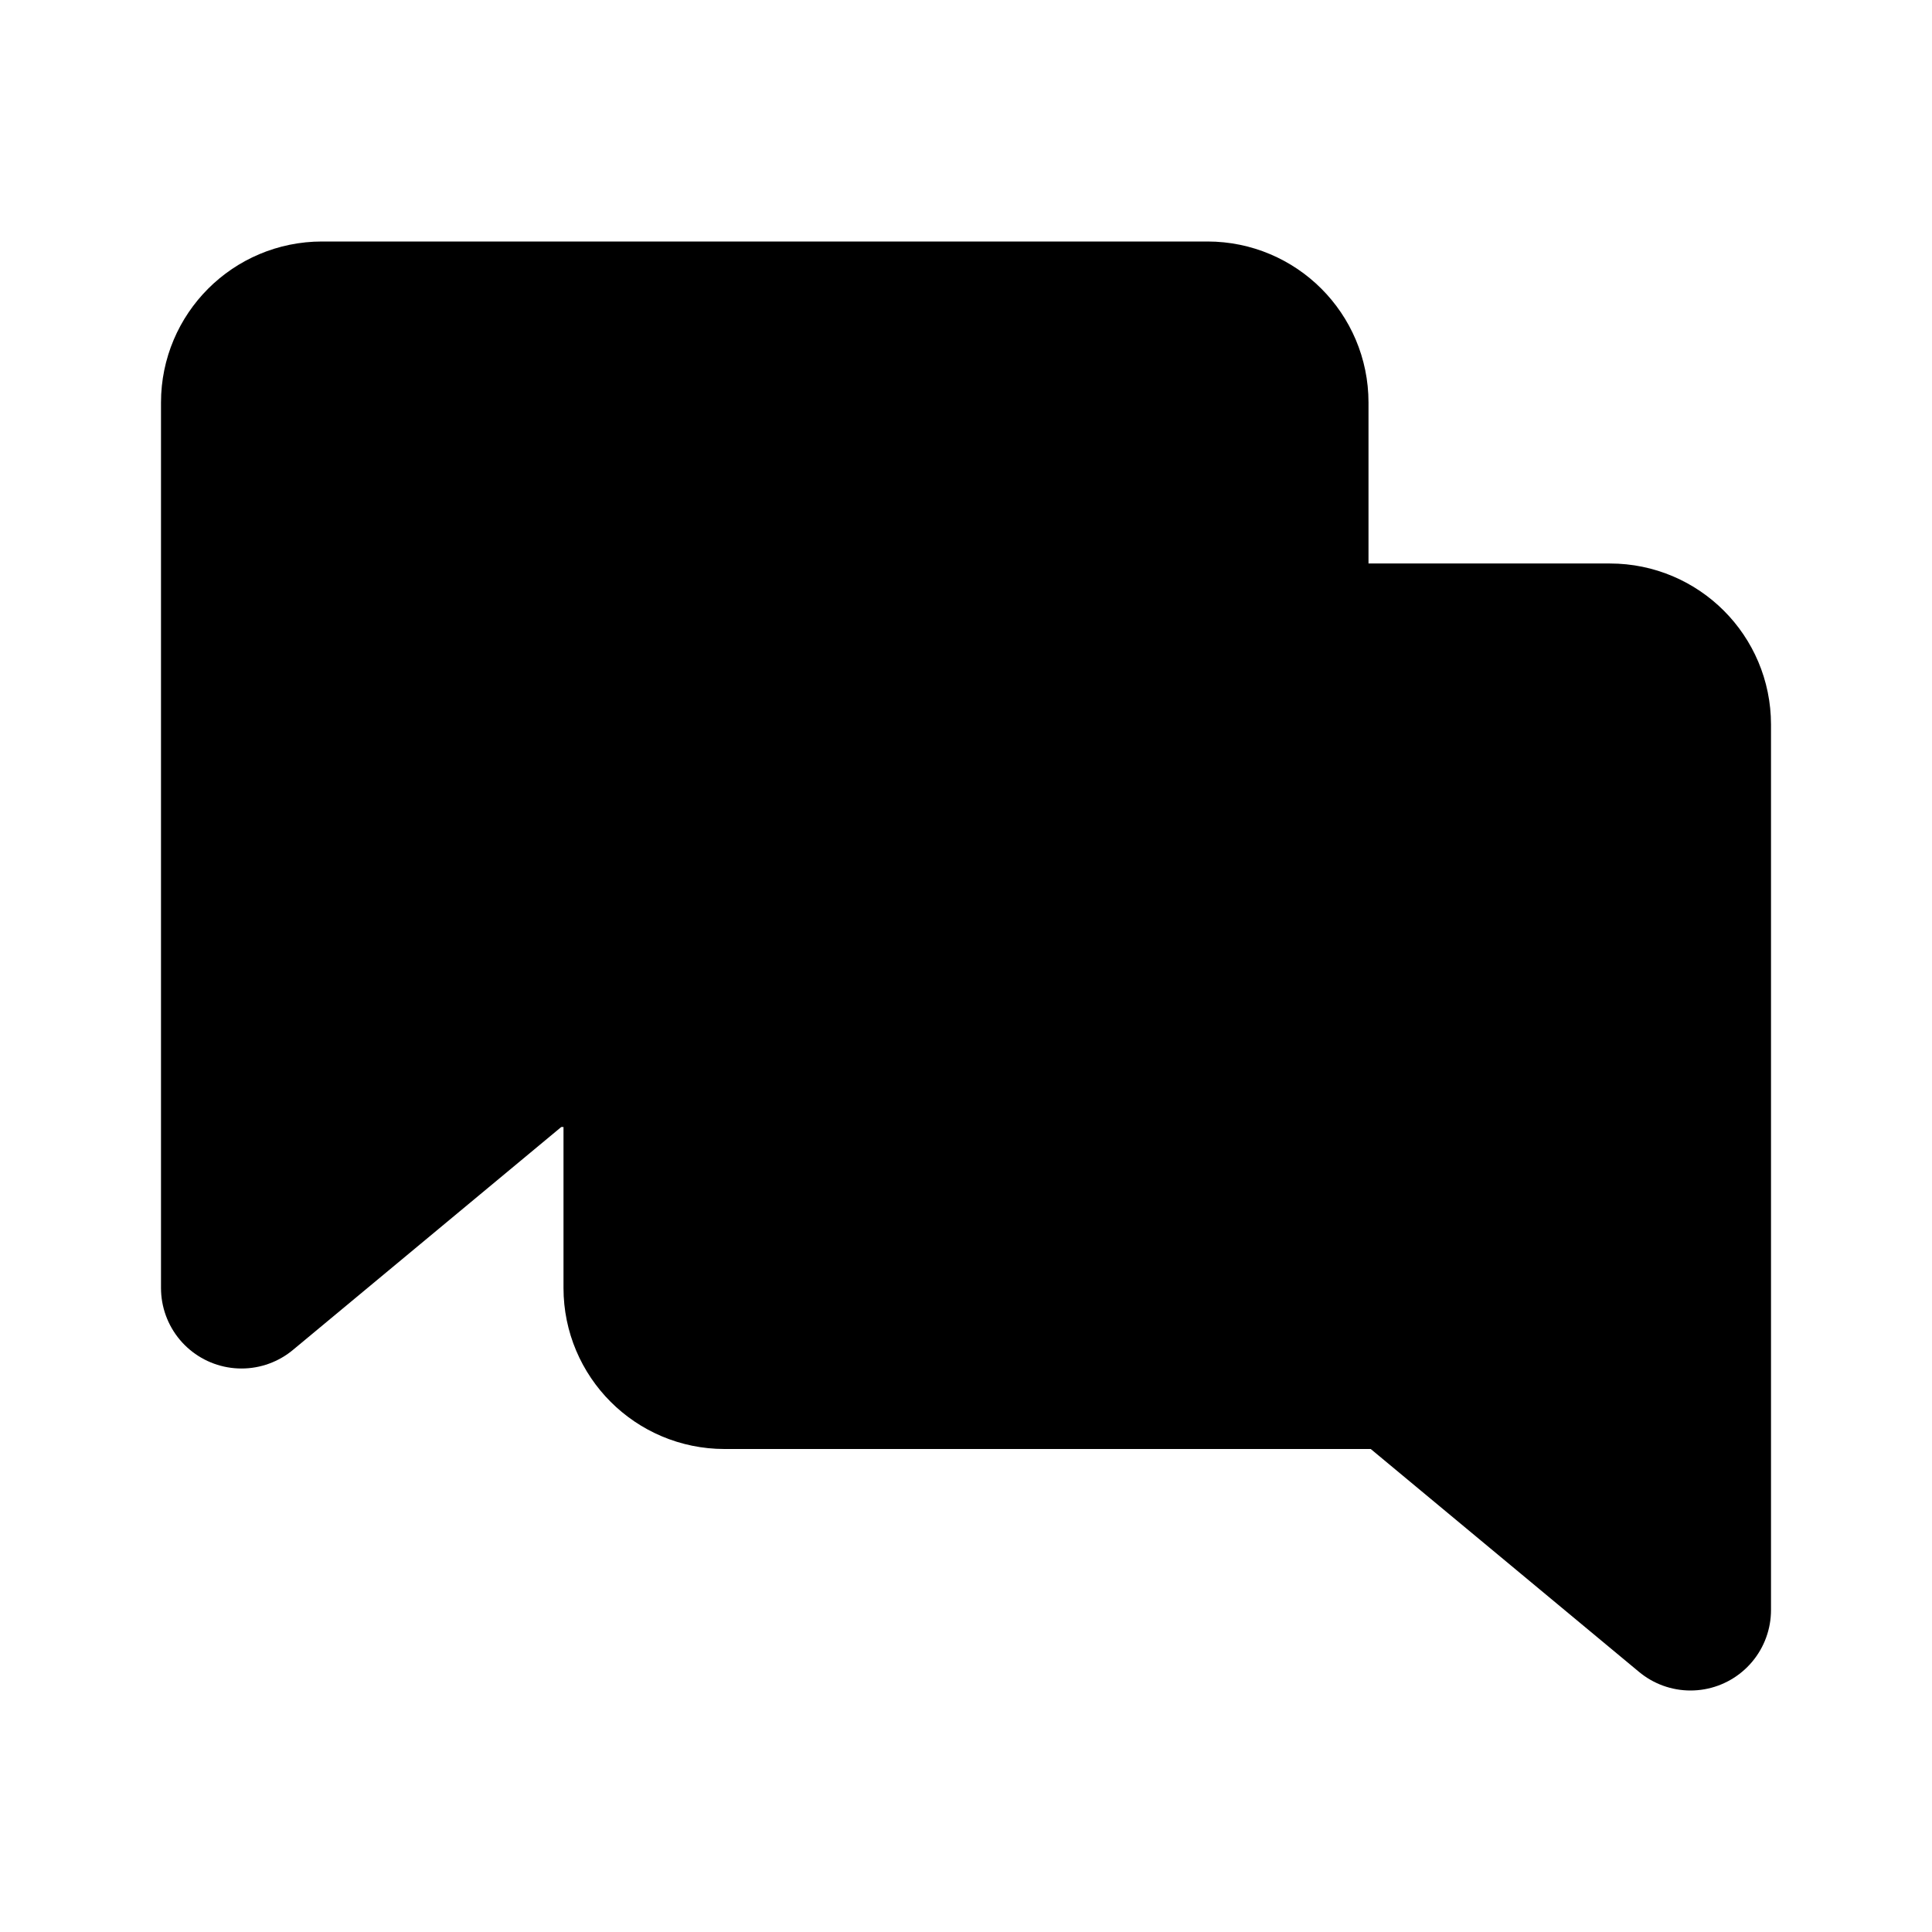
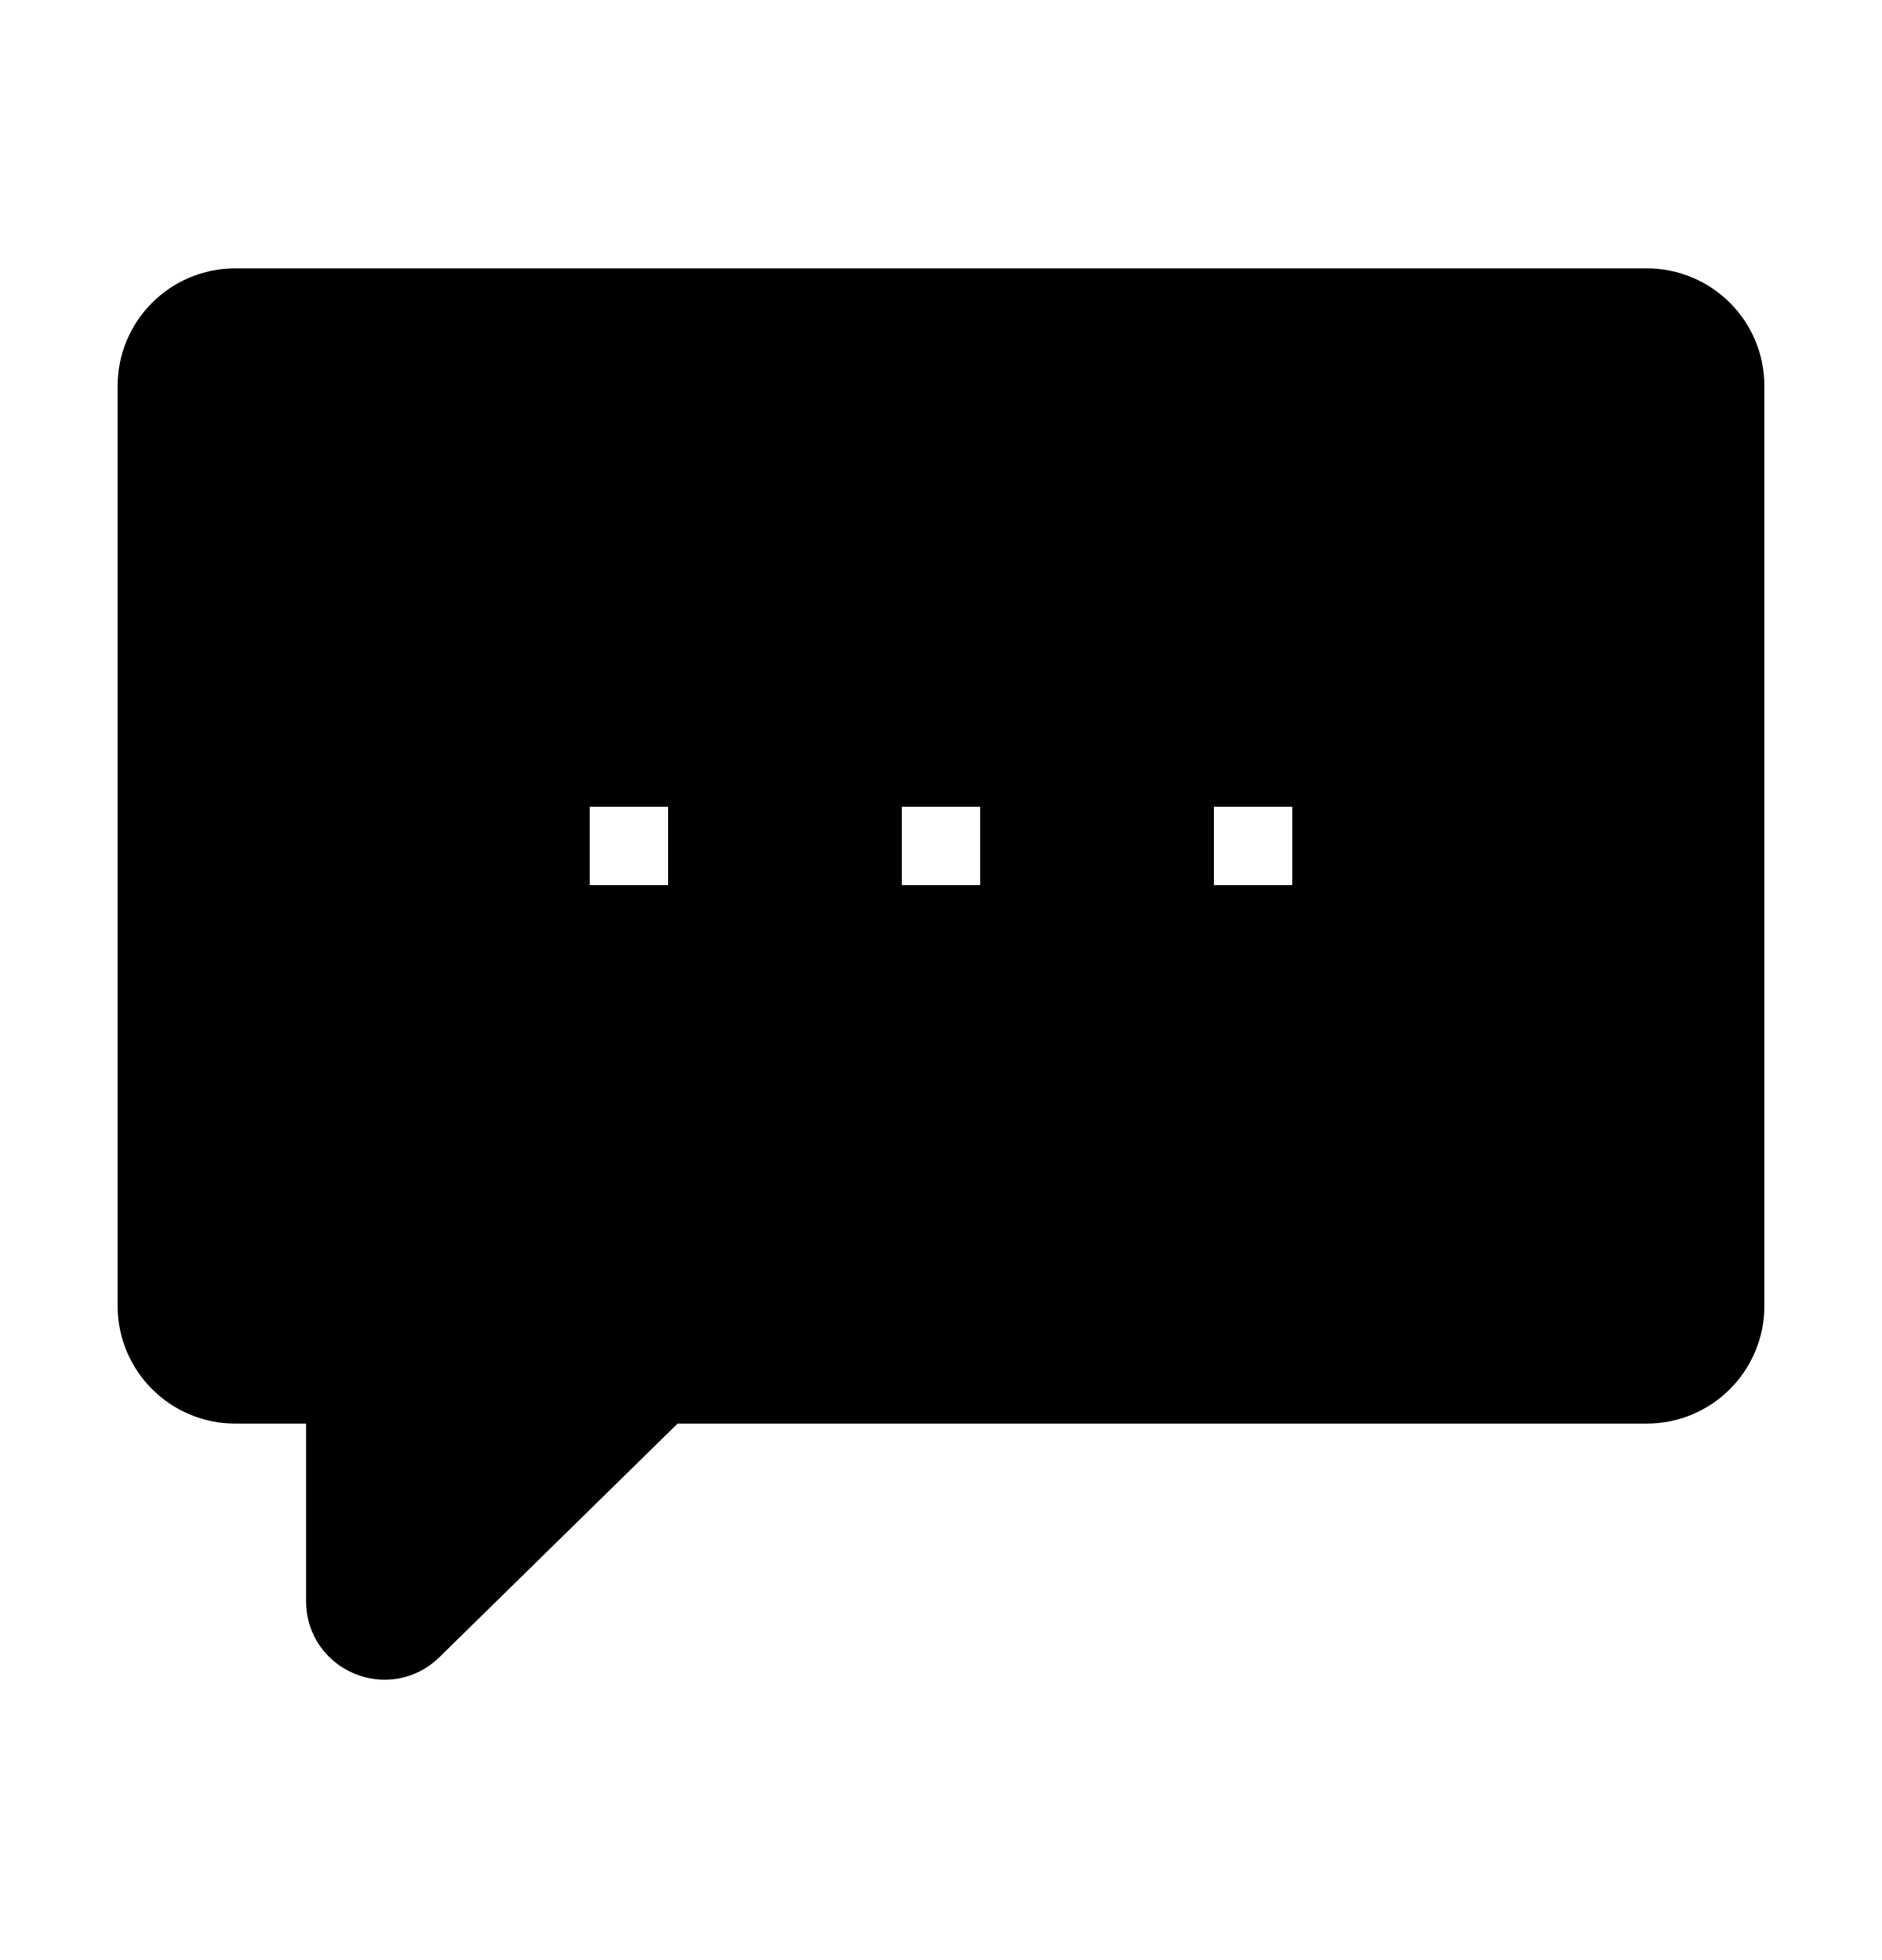
- <svg xmlns="http://www.w3.org/2000/svg" viewBox="0 0 24 24" stroke="currentColor" fill="currentColor">
-   <path d="M16 8H20C20.552 8 21 8.448 21 9V20L17.667 17.231C17.487 17.082 17.261 17 17.028 17H9C8.448 17 8 16.552 8 16V13" stroke="currentColor" stroke-width="2" stroke-linecap="round" stroke-linejoin="round" />
-   <path d="M15 4H4C3.448 4 3 4.448 3 5V16L6.333 13.231C6.513 13.082 6.739 13 6.972 13H15C15.552 13 16 12.552 16 12V5C16 4.448 15.552 4 15 4Z" stroke="currentColor" stroke-width="2" stroke-linecap="round" stroke-linejoin="round" />
+ <svg xmlns="http://www.w3.org/2000/svg" width="24" height="25" viewBox="0 0 24 25" fill="currentColor" stroke="currentColor">
+   <path fill-rule="evenodd" clip-rule="evenodd" d="M2 4.923C2 4.37 2.448 3.923 3 3.923H21C21.552 3.923 22 4.37 22 4.923V16.658C22 17.21 21.552 17.658 21 17.658H8.437L7.403 18.672L5.253 20.781C4.937 21.092 4.403 20.867 4.403 20.424V17.658H3C2.448 17.658 2 17.21 2 16.658V4.923ZM7.02 10.29C7.02 10.014 7.243 9.79 7.52 9.79H8.52C8.796 9.79 9.02 10.014 9.02 10.29V11.29C9.02 11.566 8.796 11.79 8.52 11.79H7.52C7.243 11.79 7.02 11.566 7.02 11.29V10.29ZM11 10.29C11 10.014 11.224 9.79 11.5 9.79H12.5C12.776 9.79 13 10.014 13 10.29V11.29C13 11.566 12.776 11.79 12.5 11.79H11.5C11.224 11.79 11 11.566 11 11.29V10.29ZM15.48 9.79C15.204 9.79 14.98 10.014 14.98 10.29V11.29C14.98 11.566 15.204 11.79 15.48 11.79H16.48C16.757 11.79 16.98 11.566 16.98 11.29V10.29C16.98 10.014 16.757 9.79 16.48 9.79H15.48Z" fill="currentColor" stroke="currentColor" />
</svg>
